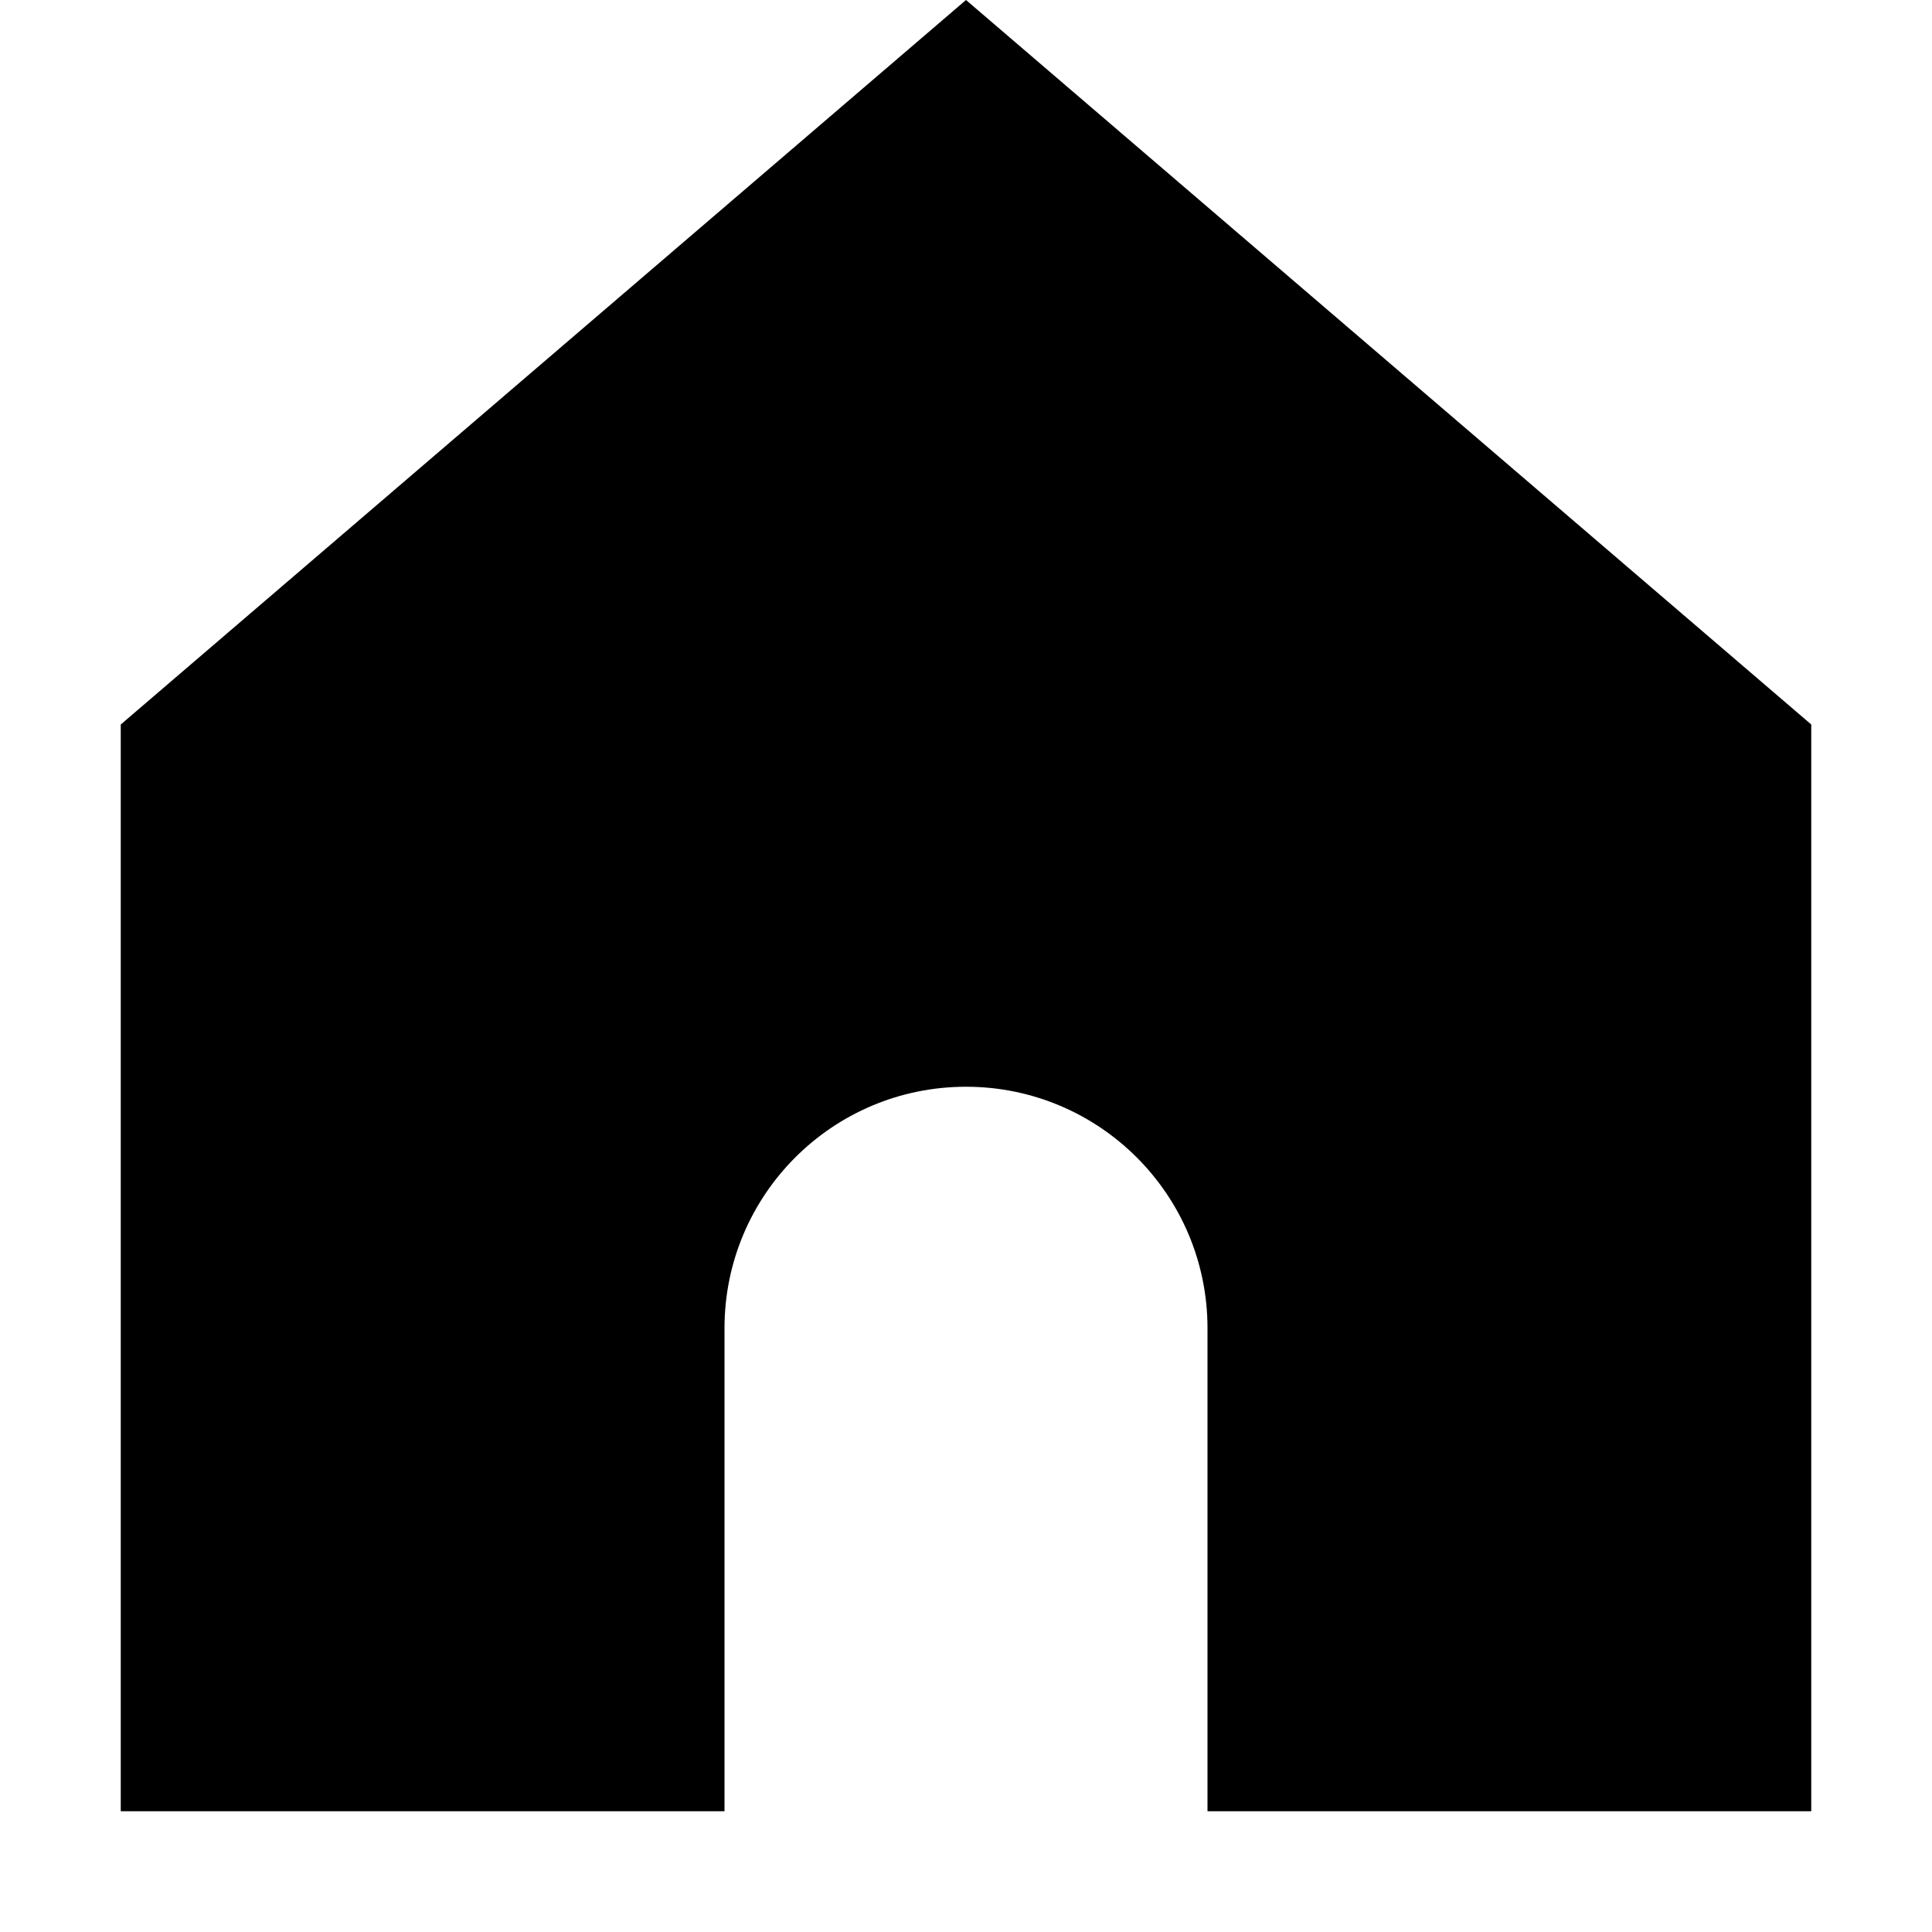
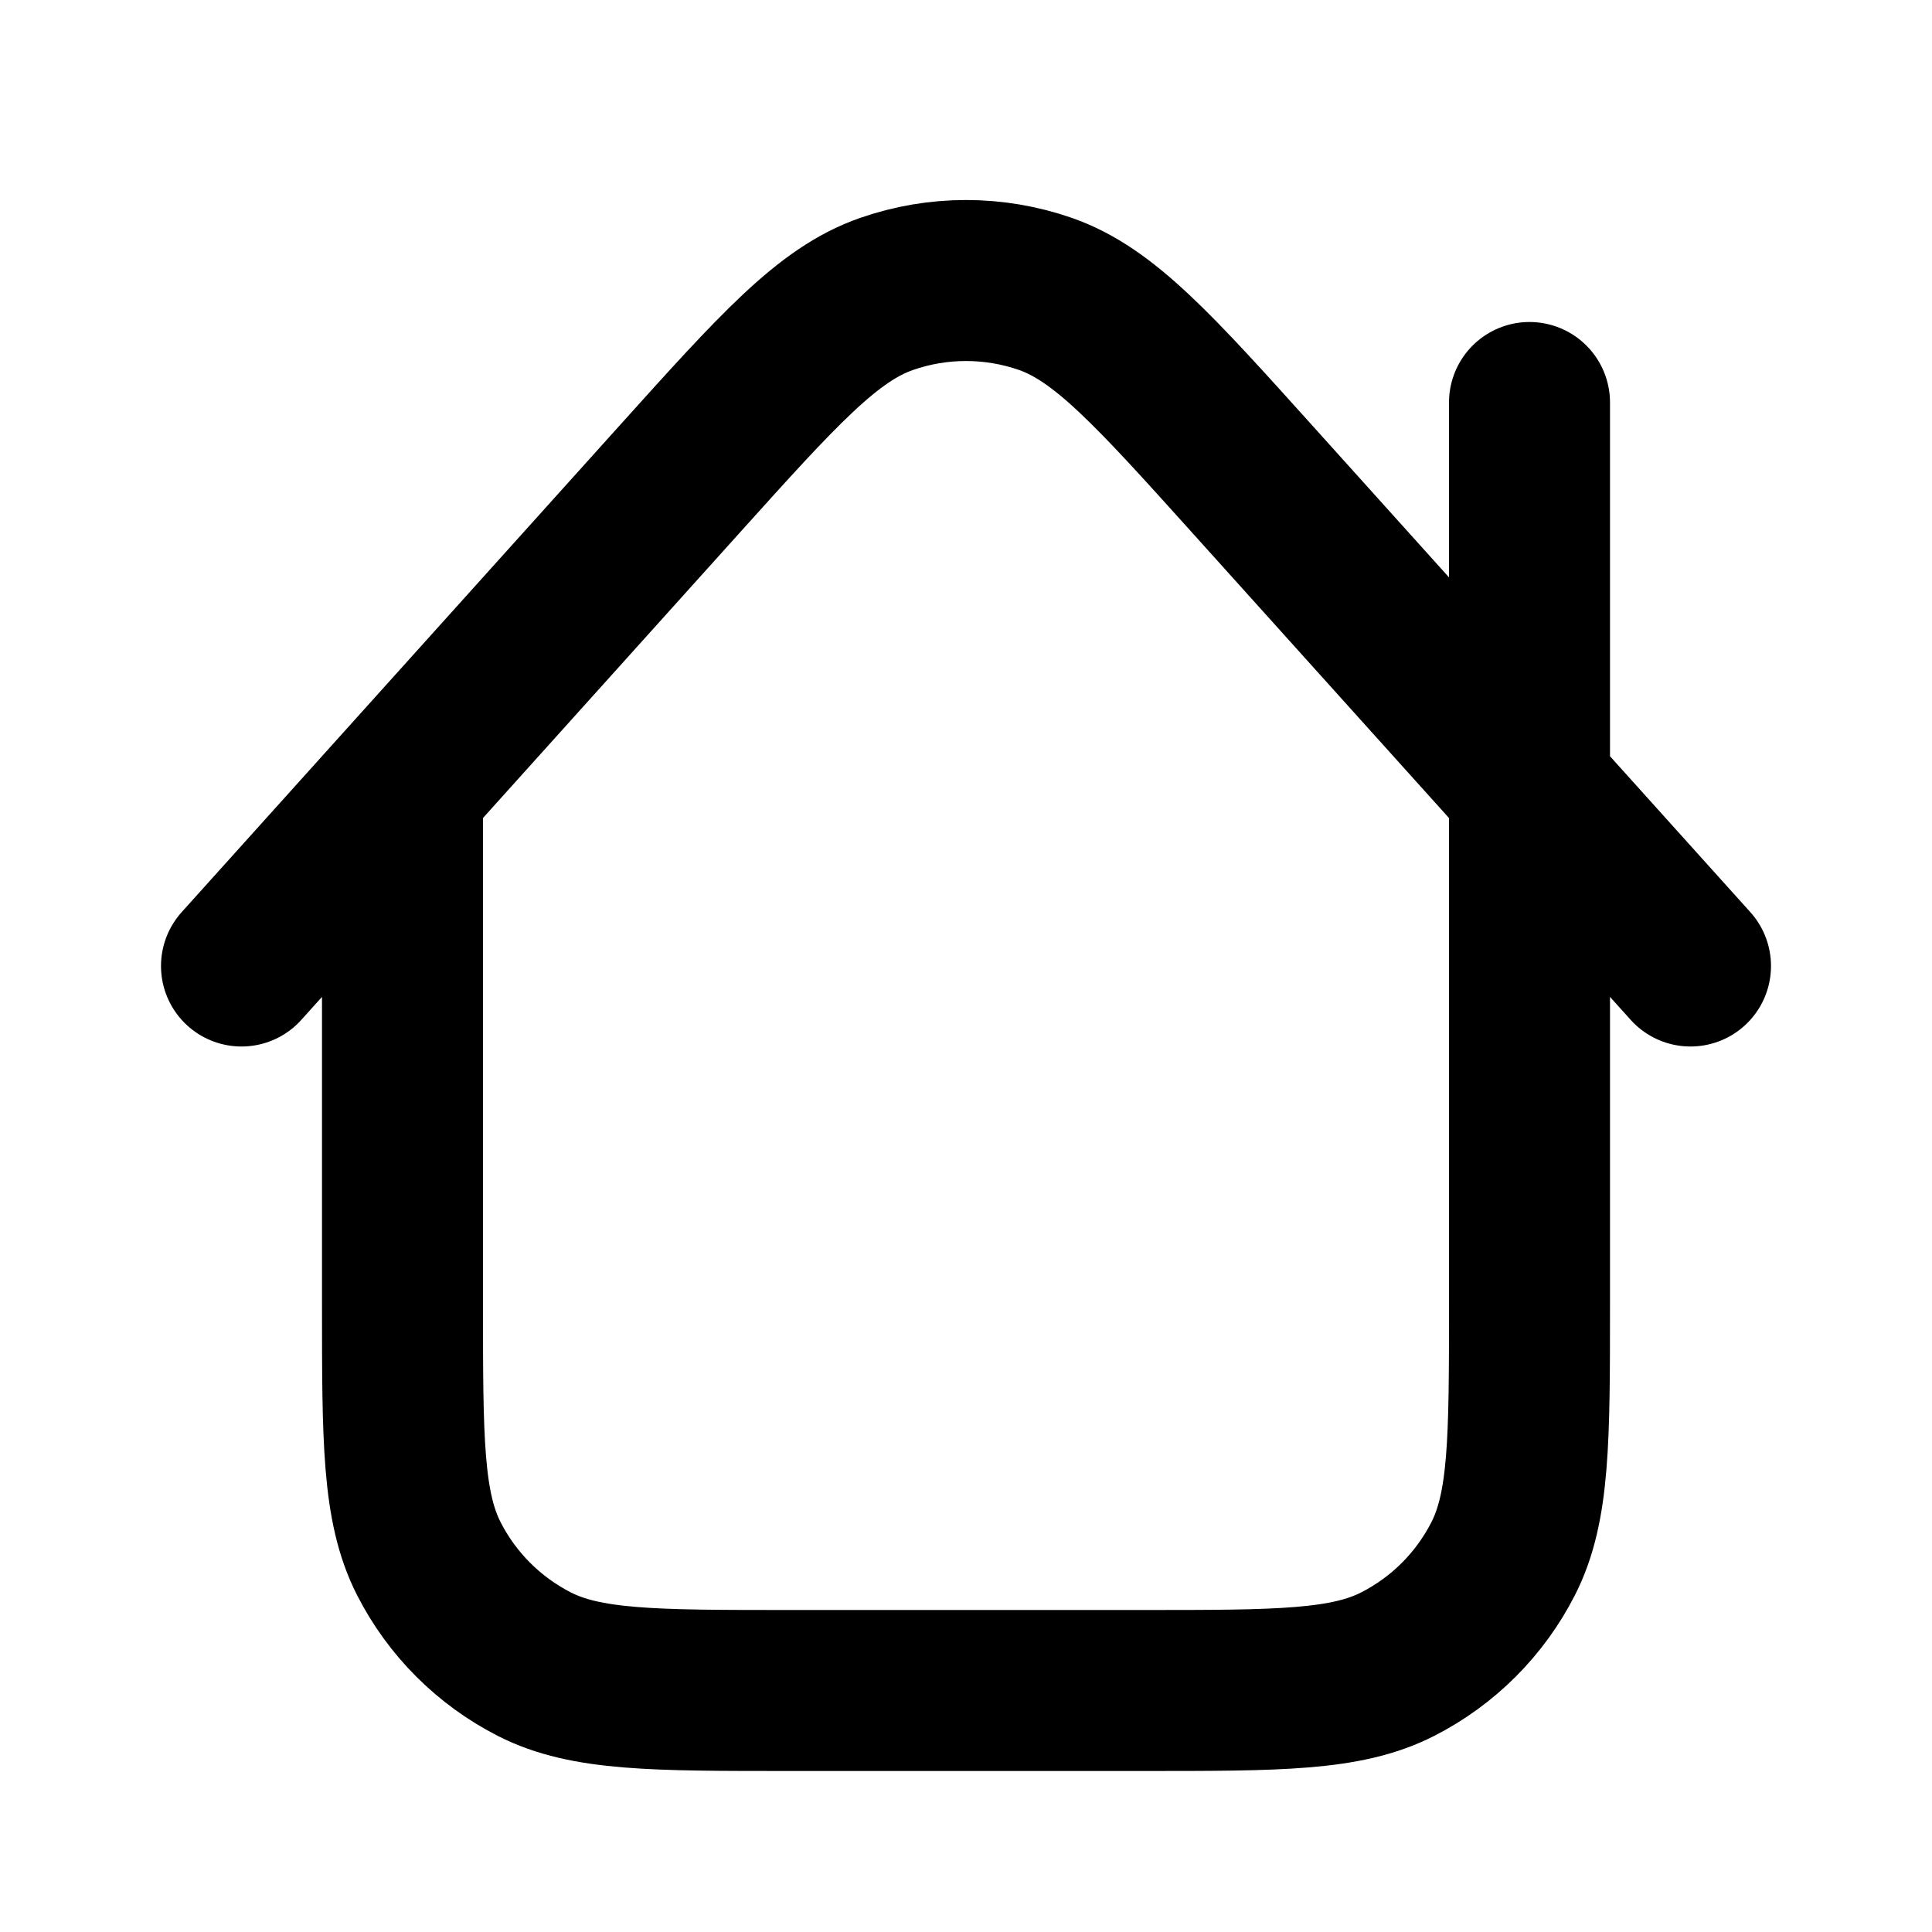
- <svg xmlns="http://www.w3.org/2000/svg" width="800px" height="800px" viewBox="0 0 16 16" fill="none">
-   <path d="M1 6V15H6V11C6 9.895 6.895 9 8 9C9.105 9 10 9.895 10 11V15H15V6L8 0L1 6Z" fill="#000000" />
+ <svg xmlns="http://www.w3.org/2000/svg" width="800px" height="800px" viewBox="0 0 24 24" fill="none">
+   <path d="M5 9.777V16.2C5 17.88 5 18.72 5.327 19.362C5.615 19.927 6.074 20.385 6.638 20.673C7.28 21 8.12 21 9.8 21H14.2C15.88 21 16.72 21 17.362 20.673C17.927 20.385 18.385 19.927 18.673 19.362C19 18.72 19 17.88 19 16.2V5M21 12L15.567 5.964C14.331 4.591 13.713 3.905 12.986 3.651C12.347 3.429 11.651 3.429 11.012 3.652C10.284 3.905 9.667 4.592 8.431 5.965L3 12" stroke="#000000" stroke-width="2" stroke-linecap="round" stroke-linejoin="round" />
</svg>
